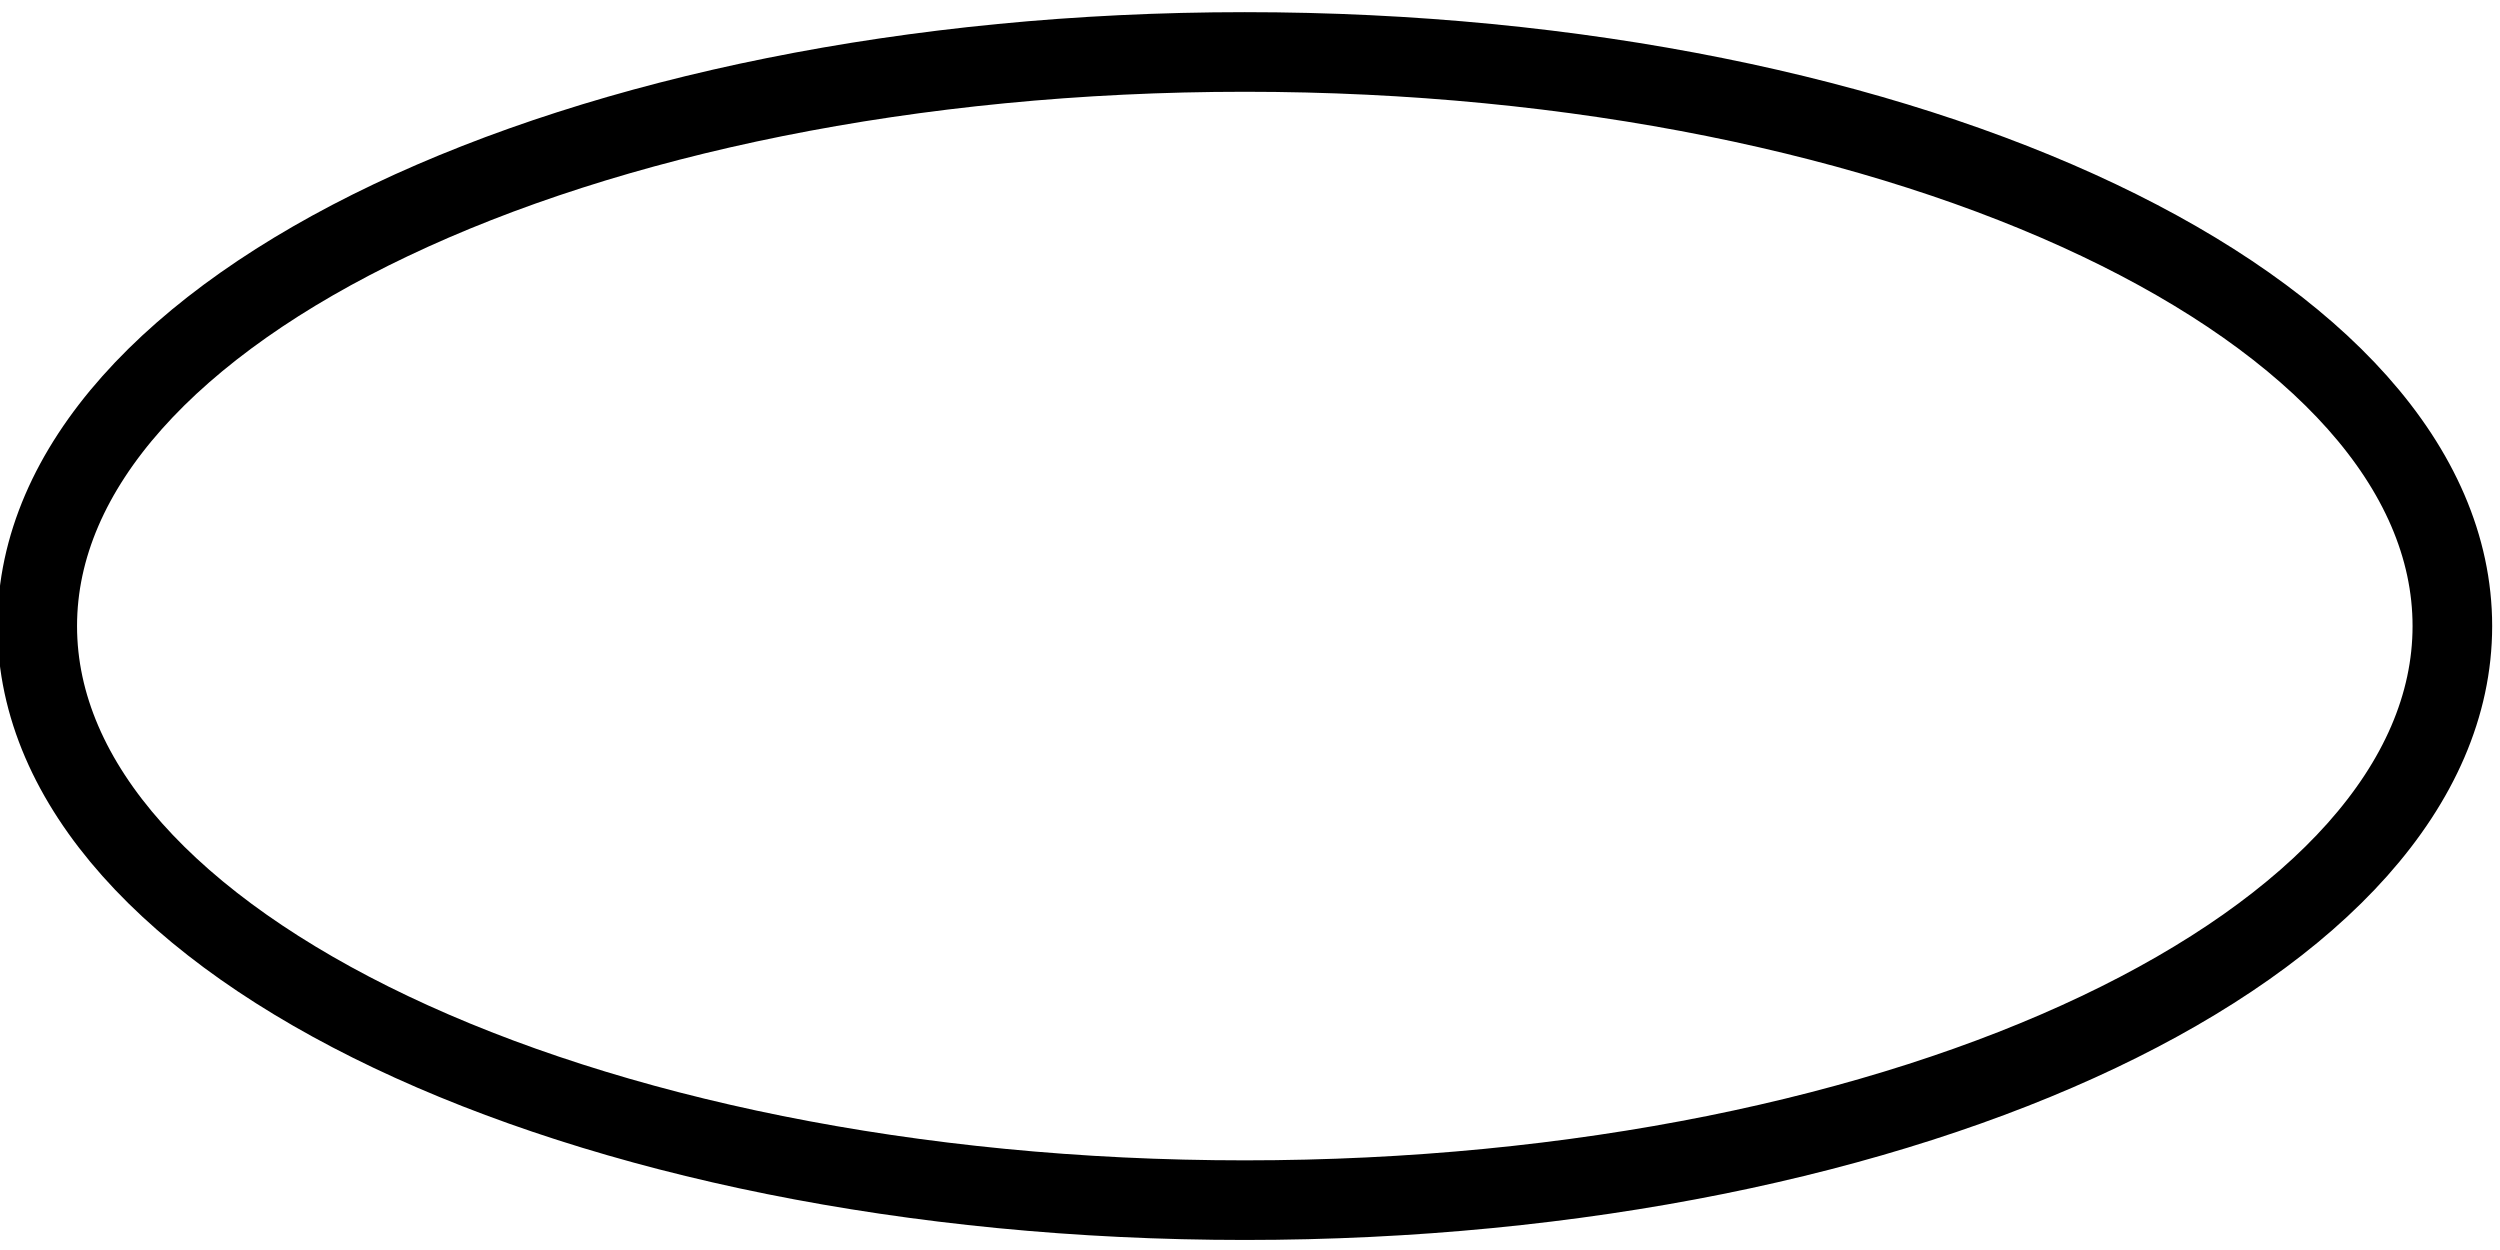
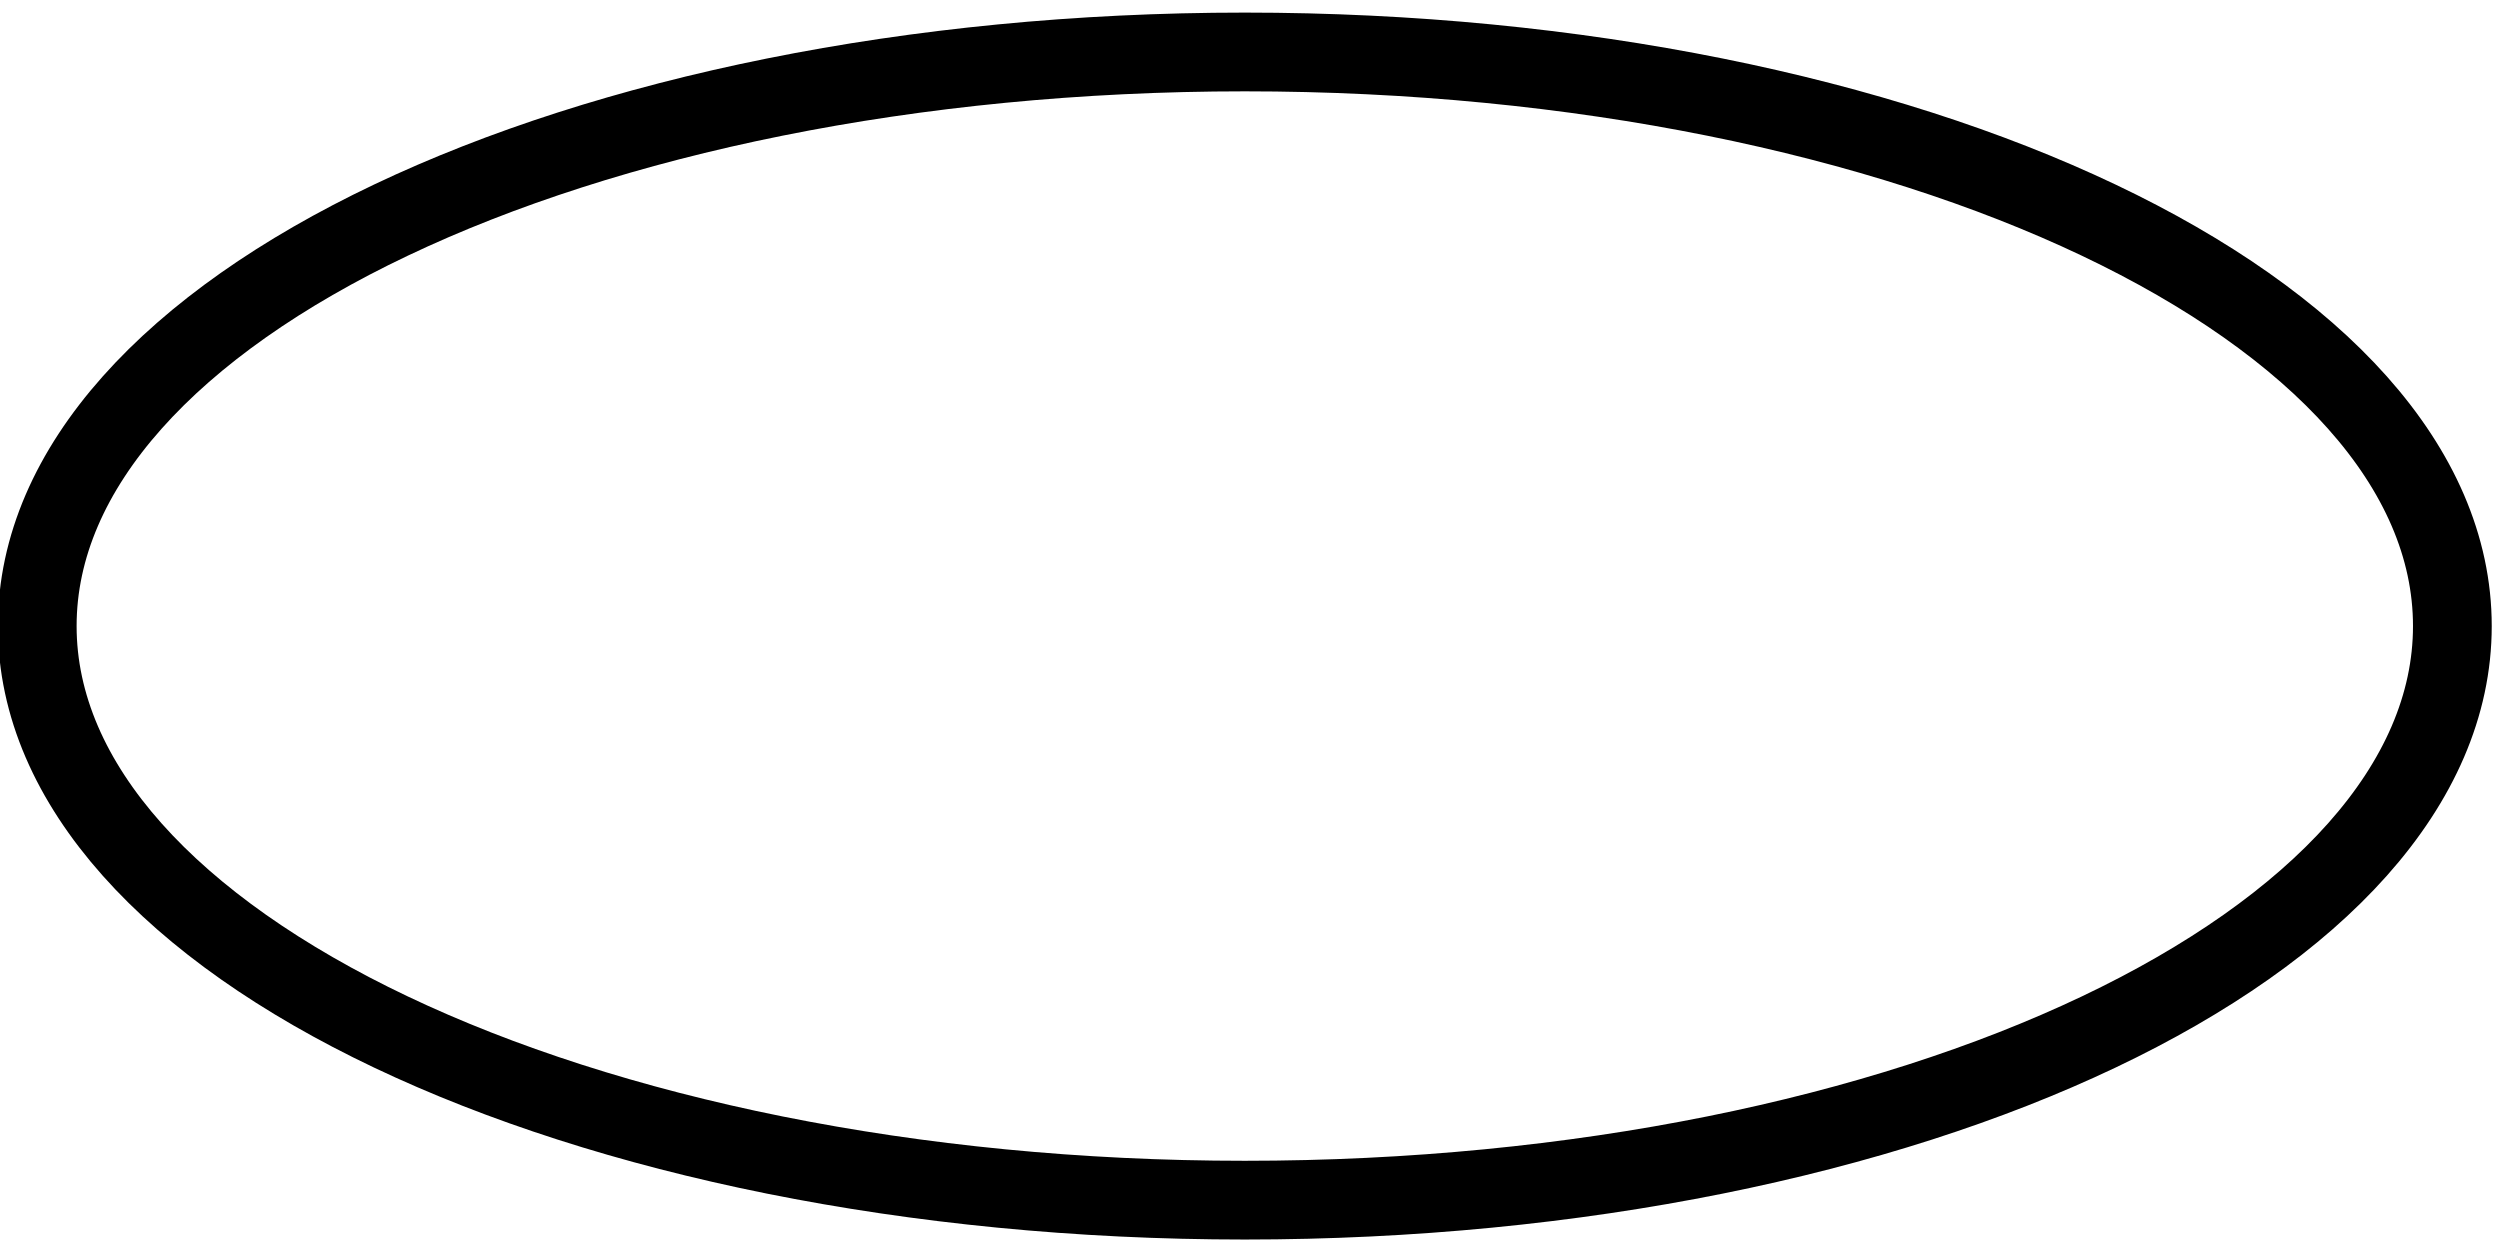
- <svg xmlns="http://www.w3.org/2000/svg" width="120" height="60" viewBox="0 0 31.75 15.875">
-   <ellipse style="fill:none;stroke:#000000;stroke-width:1.011;stroke-dasharray:none" id="path8930" cx="15.809" cy="7.951" rx="15.336" ry="7.291" />
+ <svg xmlns="http://www.w3.org/2000/svg" width="120" height="60" viewBox="0 0 31.75 15.875" fill="none" stroke="#000000" stroke-width="1">
+   <ellipse cx="15.809" cy="7.951" rx="15.336" ry="7.291" />
</svg>
